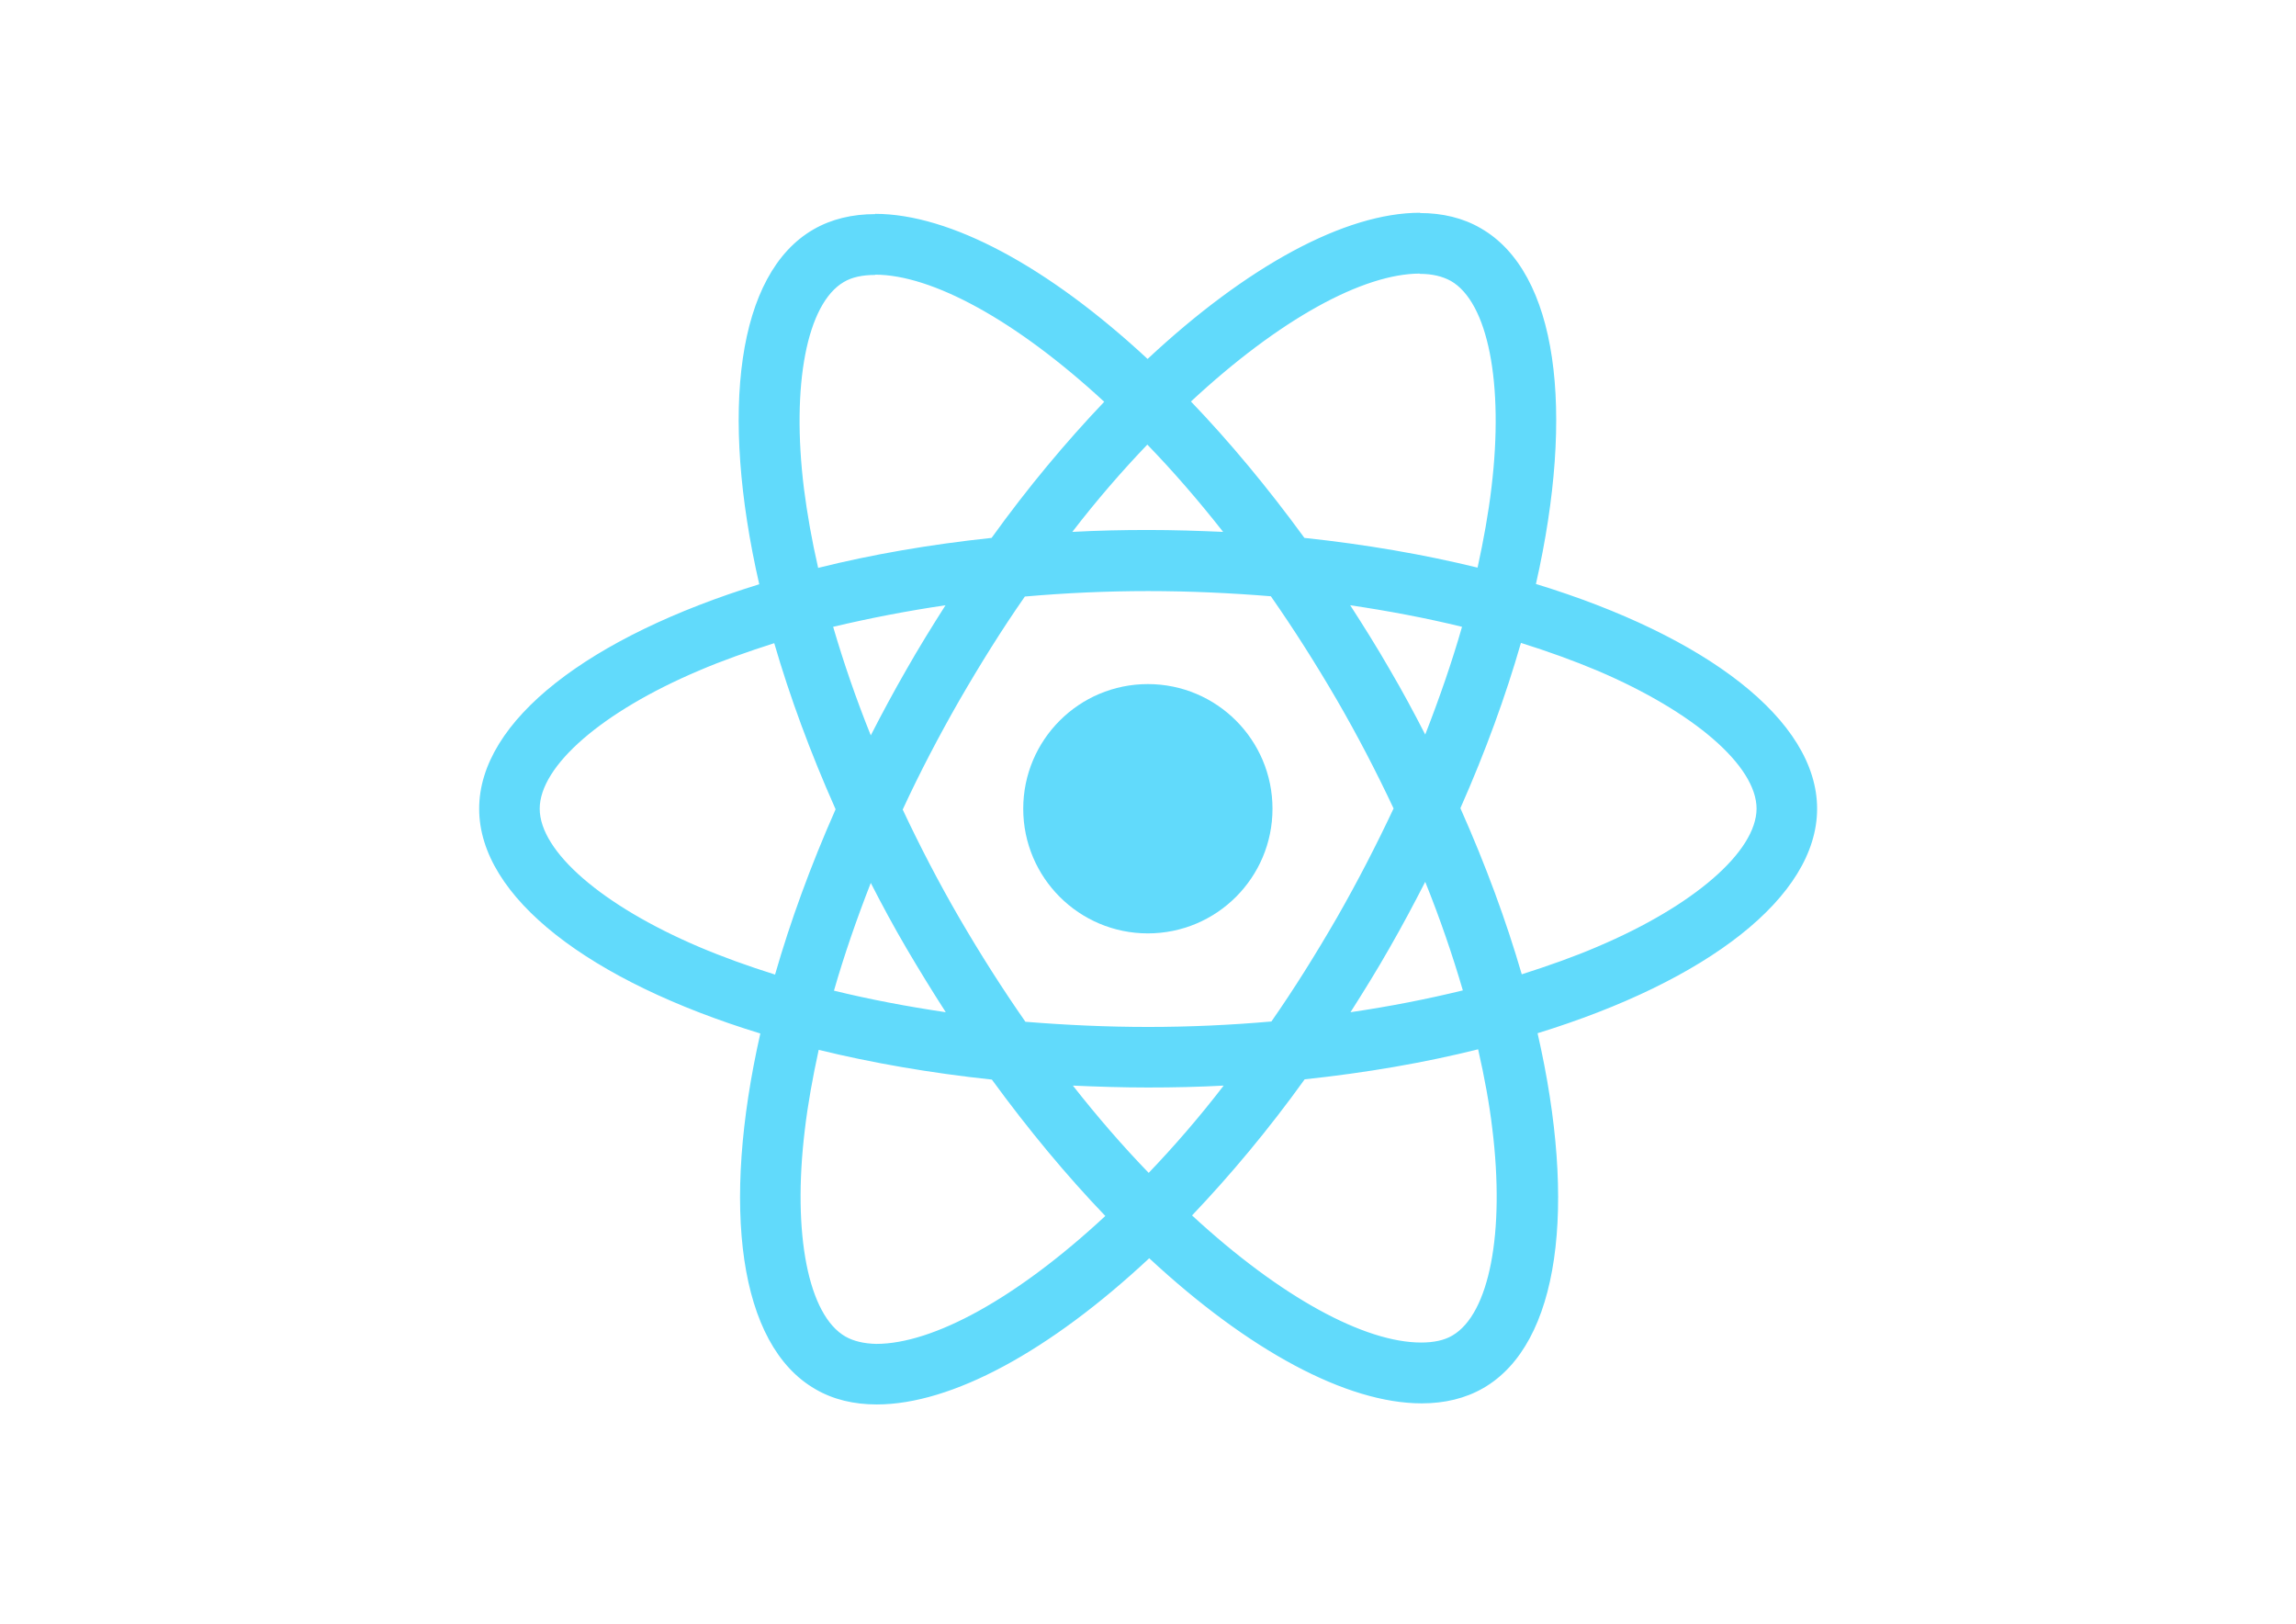
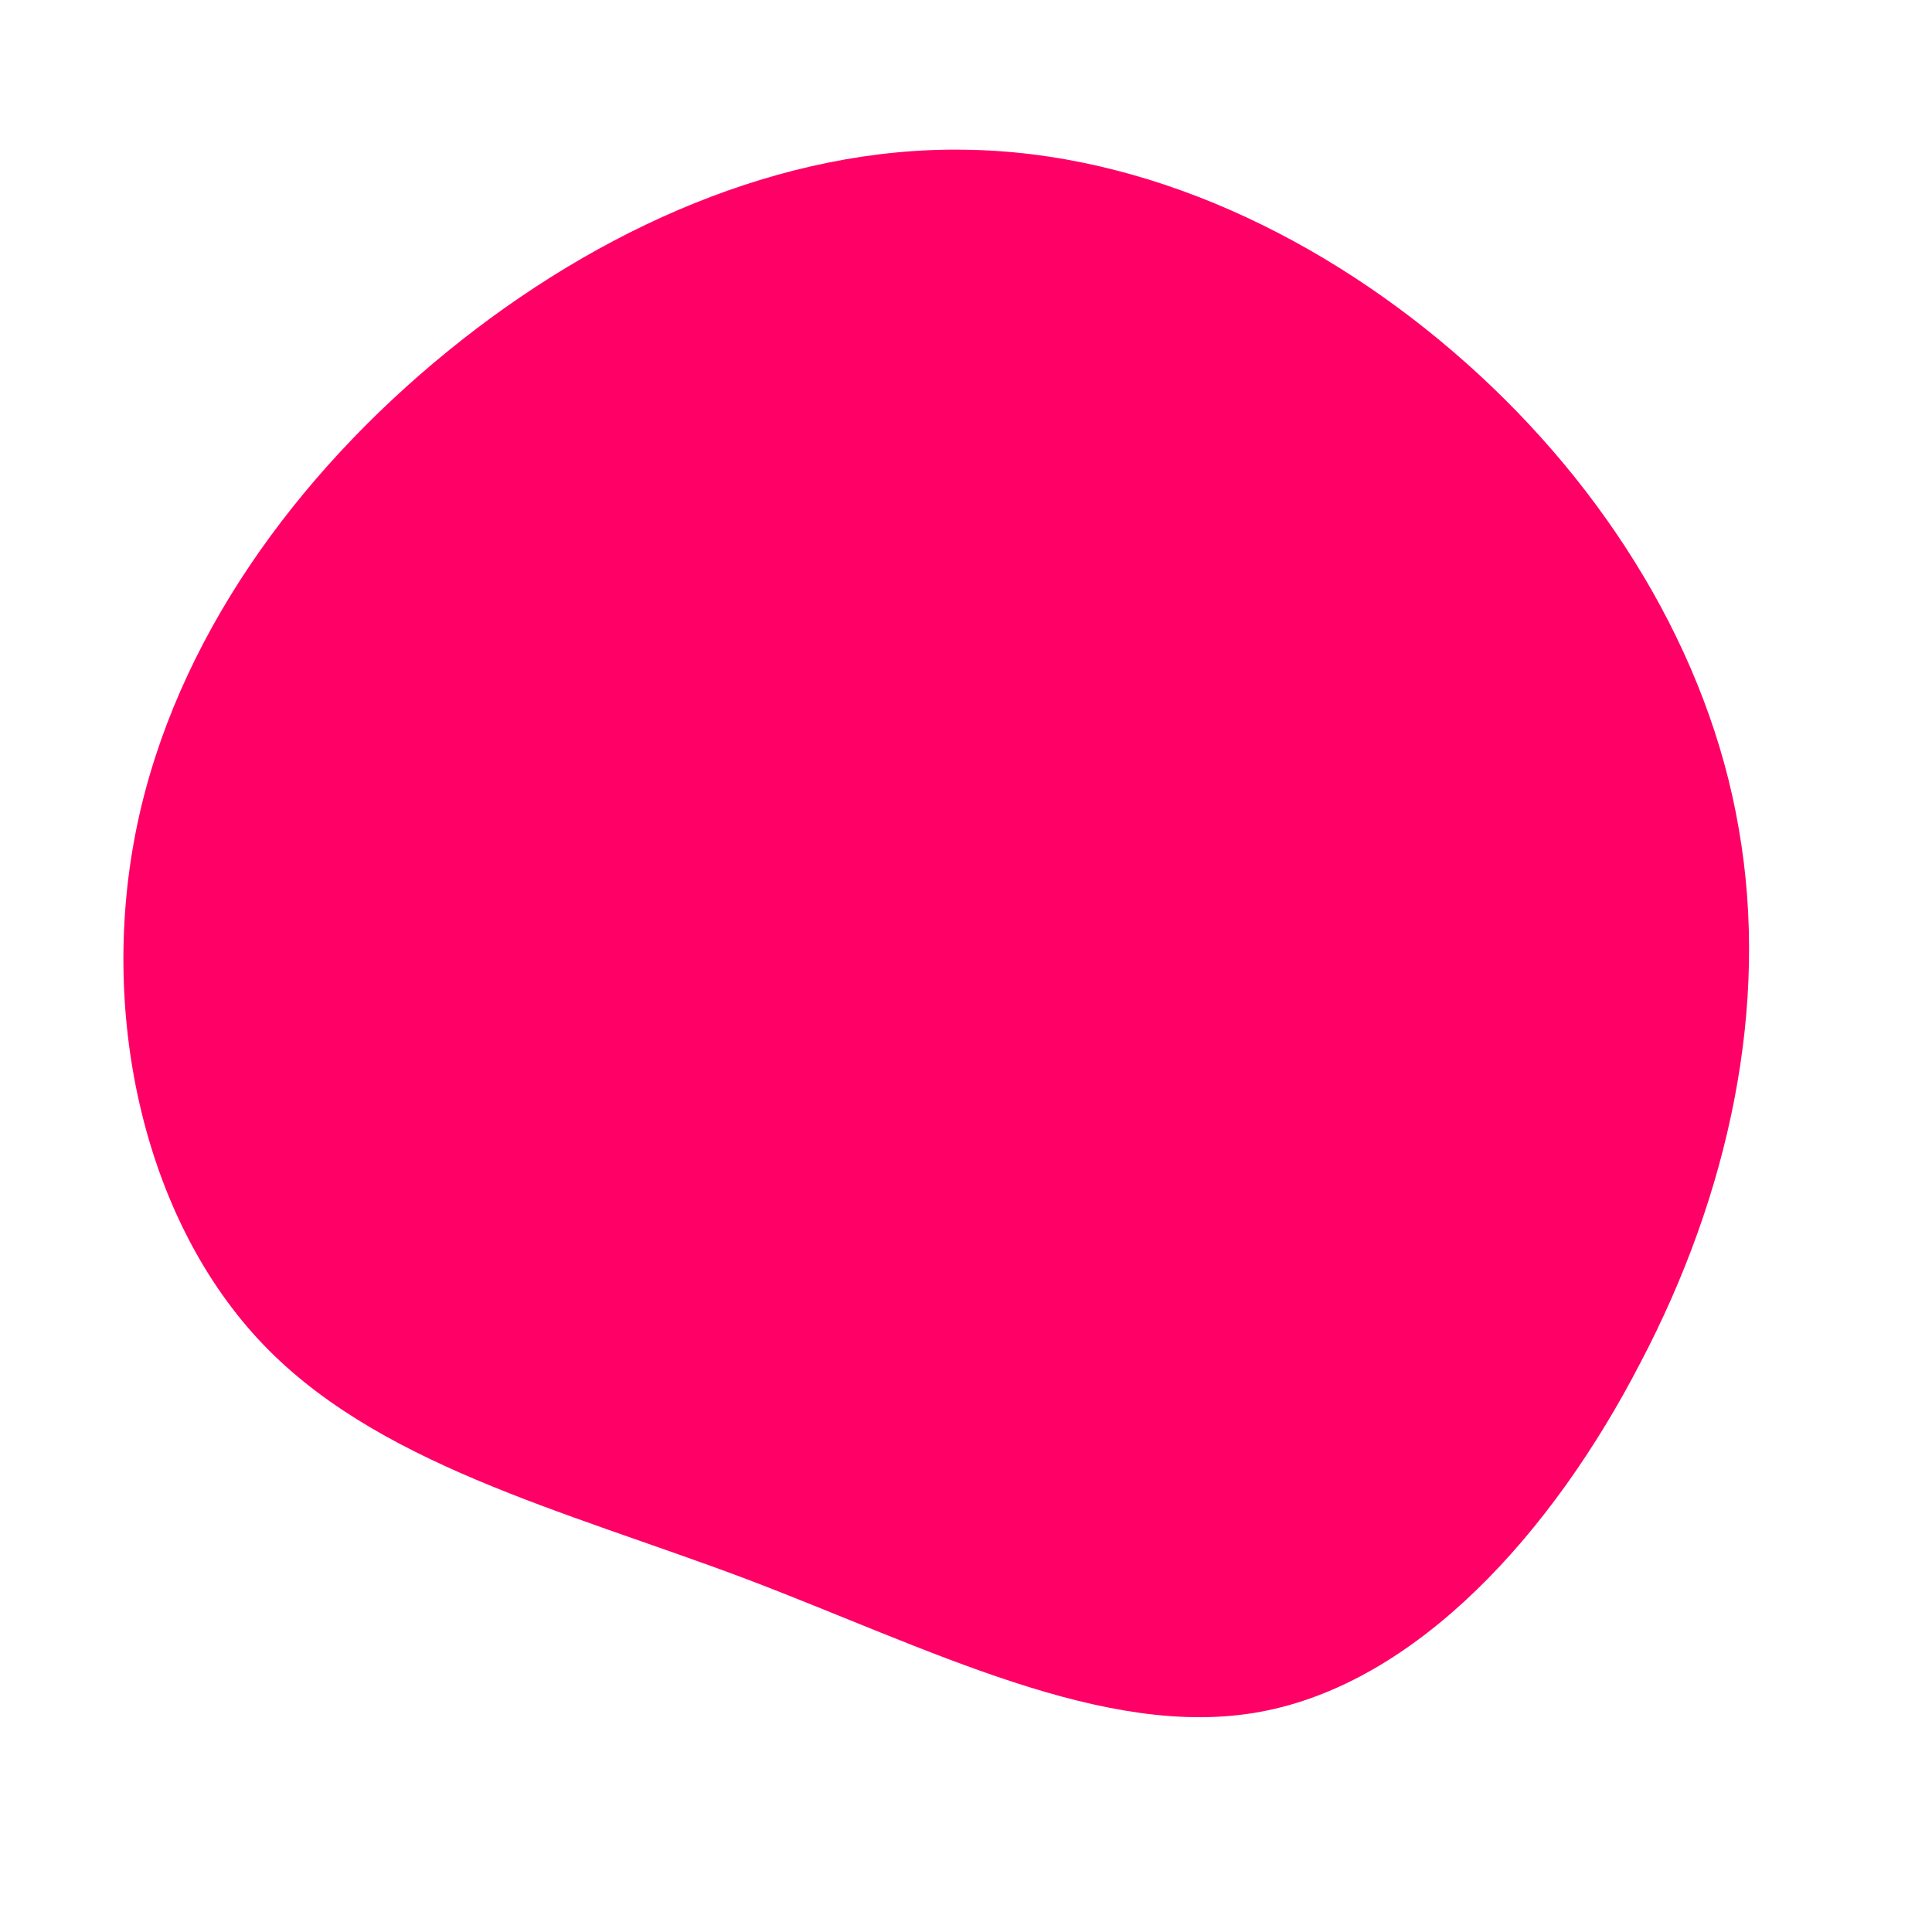
- <svg xmlns="http://www.w3.org/2000/svg" viewBox="0 0 841.9 595.3">
-   <g fill="#61DAFB">
-     <path d="M666.3 296.5c0-32.5-40.7-63.3-103.1-82.4 14.4-63.6 8-114.2-20.2-130.4-6.5-3.8-14.1-5.6-22.4-5.6v22.3c4.6 0 8.3.9 11.4 2.6 13.6 7.8 19.5 37.5 14.9 75.7-1.1 9.4-2.9 19.3-5.1 29.4-19.6-4.8-41-8.5-63.5-10.9-13.5-18.5-27.5-35.3-41.6-50 32.6-30.3 63.2-46.9 84-46.9V78c-27.5 0-63.5 19.6-99.9 53.6-36.4-33.8-72.4-53.2-99.9-53.2v22.3c20.7 0 51.4 16.5 84 46.6-14 14.7-28 31.4-41.3 49.9-22.6 2.4-44 6.1-63.6 11-2.3-10-4-19.7-5.2-29-4.7-38.2 1.1-67.9 14.6-75.8 3-1.8 6.9-2.6 11.5-2.6V78.5c-8.4 0-16 1.8-22.6 5.6-28.1 16.2-34.4 66.7-19.9 130.1-62.2 19.2-102.7 49.9-102.7 82.3 0 32.5 40.7 63.3 103.1 82.4-14.4 63.6-8 114.2 20.2 130.4 6.5 3.8 14.1 5.6 22.5 5.6 27.5 0 63.5-19.6 99.9-53.6 36.4 33.8 72.4 53.2 99.9 53.2 8.4 0 16-1.8 22.6-5.6 28.1-16.2 34.4-66.7 19.9-130.1 62-19.1 102.5-49.9 102.5-82.3zm-130.2-66.7c-3.7 12.9-8.3 26.2-13.5 39.5-4.1-8-8.4-16-13.1-24-4.6-8-9.5-15.8-14.4-23.4 14.2 2.1 27.9 4.7 41 7.9zm-45.8 106.5c-7.8 13.5-15.8 26.3-24.1 38.2-14.9 1.3-30 2-45.2 2-15.1 0-30.2-.7-45-1.9-8.3-11.9-16.4-24.6-24.2-38-7.6-13.1-14.5-26.4-20.8-39.8 6.2-13.4 13.2-26.8 20.7-39.9 7.8-13.5 15.8-26.3 24.1-38.2 14.9-1.3 30-2 45.2-2 15.1 0 30.2.7 45 1.9 8.3 11.9 16.4 24.6 24.2 38 7.6 13.1 14.5 26.4 20.8 39.8-6.3 13.4-13.2 26.8-20.7 39.9zm32.3-13c5.4 13.4 10 26.8 13.8 39.8-13.1 3.2-26.9 5.9-41.2 8 4.9-7.7 9.8-15.6 14.4-23.7 4.6-8 8.9-16.1 13-24.1zM421.2 430c-9.3-9.6-18.6-20.3-27.8-32 9 .4 18.2.7 27.5.7 9.4 0 18.7-.2 27.8-.7-9 11.7-18.3 22.4-27.5 32zm-74.4-58.9c-14.2-2.1-27.9-4.7-41-7.9 3.7-12.9 8.3-26.2 13.5-39.5 4.1 8 8.4 16 13.1 24 4.7 8 9.5 15.8 14.4 23.4zM420.7 163c9.3 9.6 18.6 20.3 27.8 32-9-.4-18.2-.7-27.5-.7-9.4 0-18.7.2-27.8.7 9-11.7 18.3-22.4 27.5-32zm-74 58.9c-4.9 7.7-9.8 15.6-14.4 23.7-4.6 8-8.9 16-13 24-5.4-13.4-10-26.8-13.8-39.8 13.1-3.1 26.9-5.8 41.2-7.9zm-90.5 125.2c-35.4-15.1-58.3-34.9-58.3-50.6 0-15.7 22.9-35.6 58.3-50.6 8.6-3.7 18-7 27.7-10.1 5.7 19.6 13.2 40 22.5 60.9-9.2 20.8-16.6 41.1-22.2 60.6-9.9-3.1-19.3-6.5-28-10.2zM310 490c-13.6-7.8-19.5-37.5-14.9-75.7 1.1-9.4 2.9-19.3 5.1-29.4 19.6 4.8 41 8.5 63.5 10.9 13.5 18.5 27.5 35.3 41.6 50-32.6 30.3-63.2 46.9-84 46.9-4.5-.1-8.3-1-11.3-2.7zm237.2-76.2c4.7 38.2-1.1 67.9-14.6 75.8-3 1.8-6.9 2.6-11.5 2.6-20.7 0-51.4-16.5-84-46.6 14-14.7 28-31.4 41.3-49.9 22.6-2.4 44-6.1 63.6-11 2.3 10.1 4.1 19.8 5.2 29.1zm38.5-66.7c-8.6 3.7-18 7-27.7 10.1-5.7-19.6-13.2-40-22.5-60.9 9.2-20.8 16.6-41.1 22.2-60.6 9.9 3.1 19.3 6.5 28.1 10.2 35.4 15.1 58.3 34.9 58.3 50.6-.1 15.7-23 35.6-58.4 50.6zM320.8 78.4z" />
-     <circle cx="420.9" cy="296.5" r="45.7" />
-     <path d="M520.5 78.1z" />
-   </g>
+ <svg xmlns="http://www.w3.org/2000/svg" viewBox="0 0 200 200">
+   <path fill="#FF0066" d="M51.8,-62.4C66.3,-49.5,76.9,-32.4,80,-14.2C83.2,4.1,79,23.6,69.8,41.1C60.7,58.7,46.7,74.2,30.5,77.2C14.4,80.2,-3.9,70.6,-22.9,63.4C-41.8,56.3,-61.4,51.5,-73.3,38.6C-85.3,25.6,-89.8,4.5,-85.8,-14.6C-81.8,-33.7,-69.4,-50.8,-53.7,-63.6C-38,-76.4,-19,-84.8,-0.2,-84.5C18.6,-84.3,37.2,-75.4,51.8,-62.4Z" transform="translate(100 100)" />
</svg>
